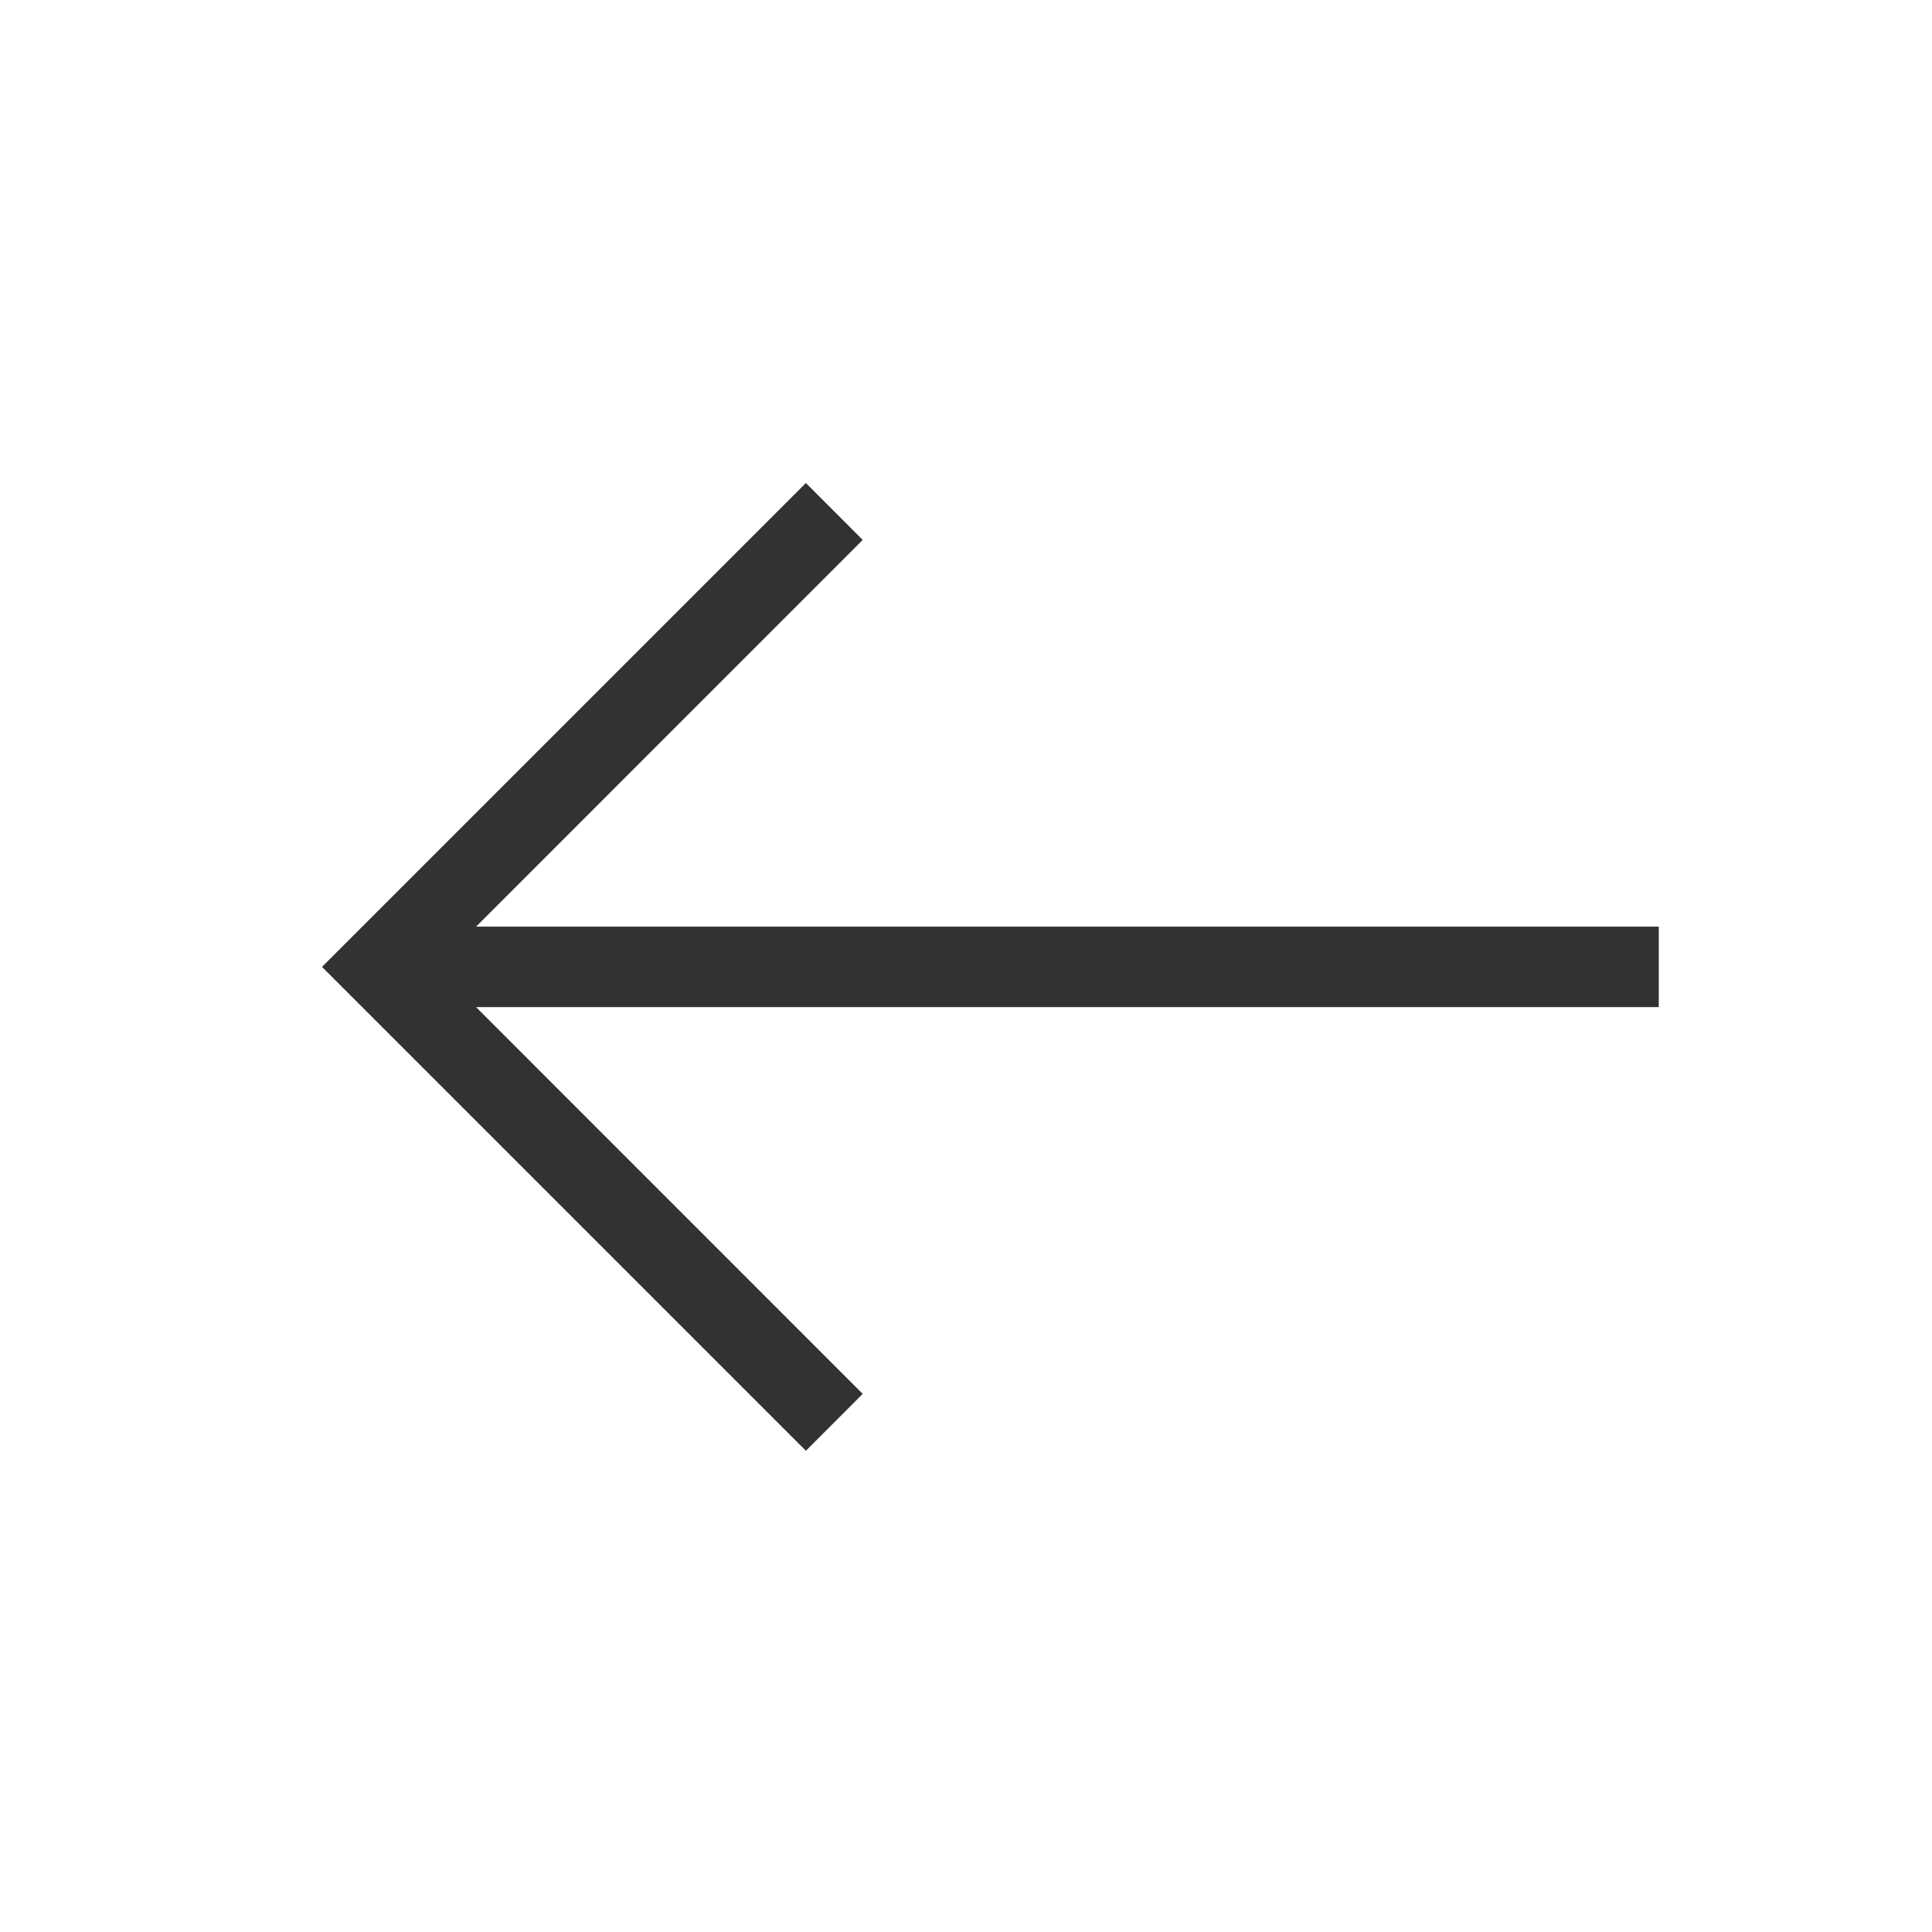
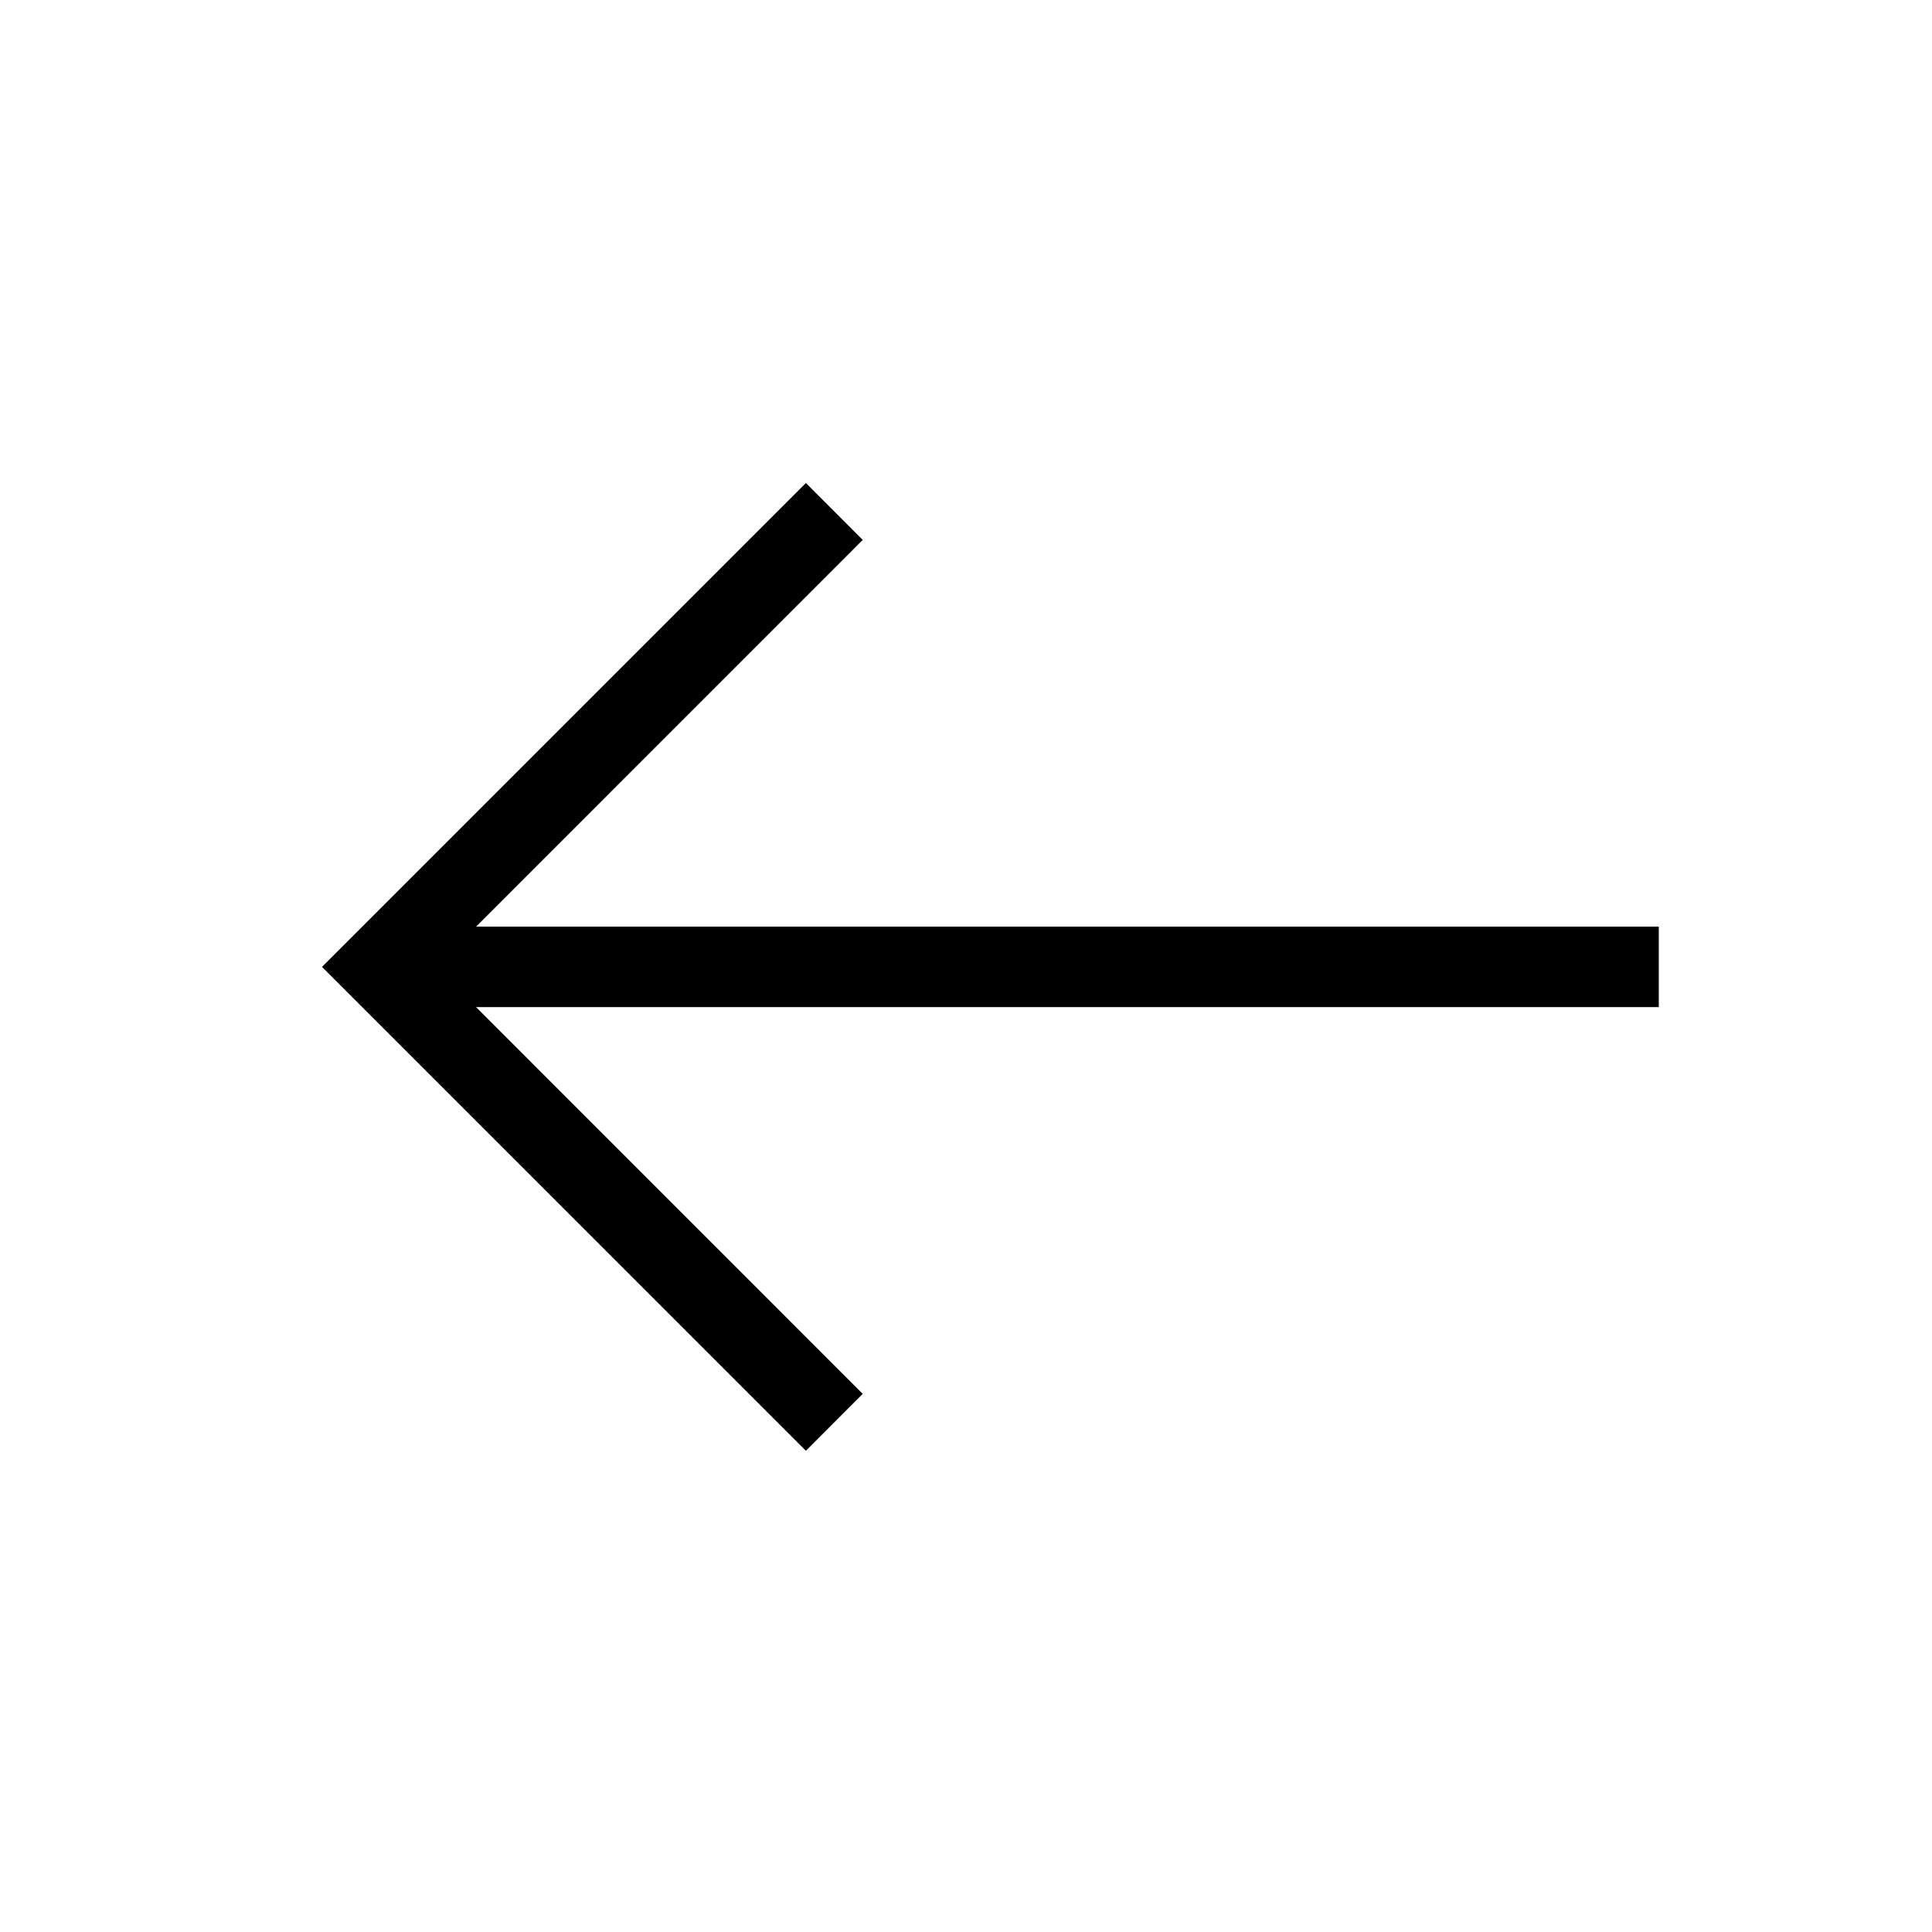
<svg xmlns="http://www.w3.org/2000/svg" width="24" height="24" viewBox="0 0 24 24" fill="none">
-   <path d="M10.717 6.707L10.011 6L4 12.011L10.011 18.022L10.717 17.315L5.914 12.511H20.606V11.511H5.914L10.717 6.707Z" fill="#323232" />
+   <path d="M10.717 6.707L10.011 6L4 12.011L10.011 18.022L10.717 17.315L5.914 12.511H20.606V11.511H5.914L10.717 6.707Z" fill="#000" />
</svg>
